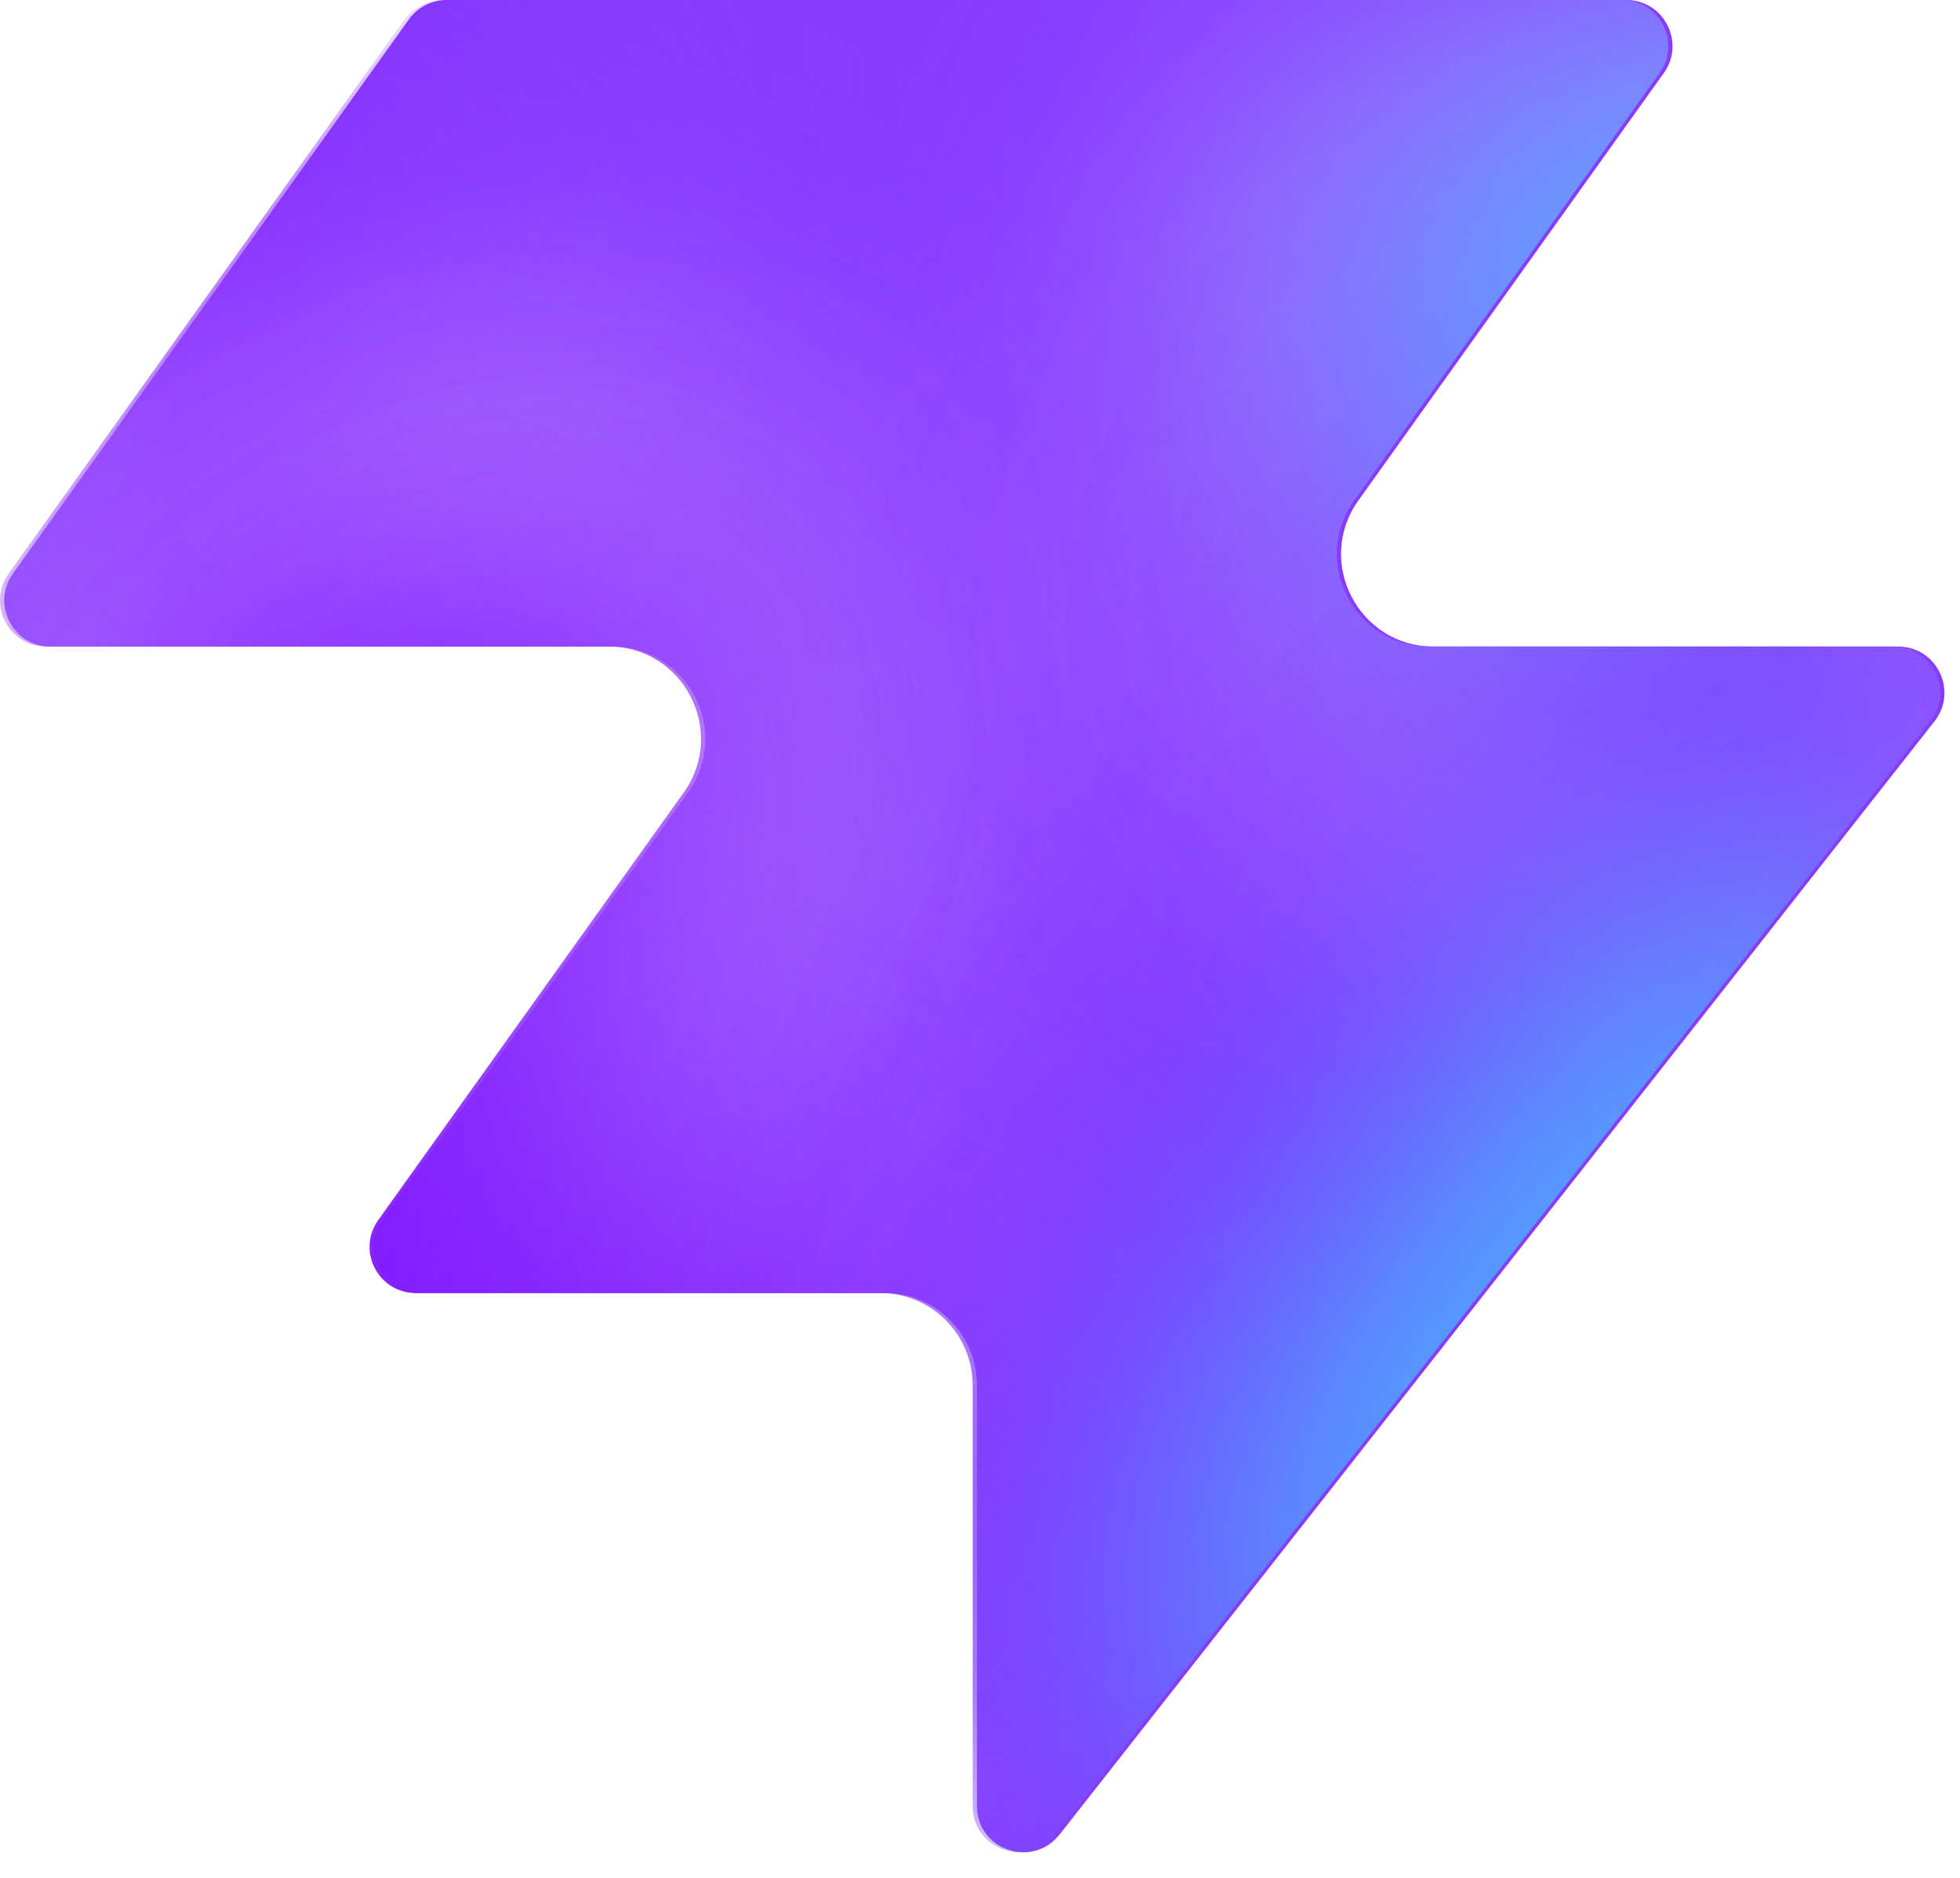
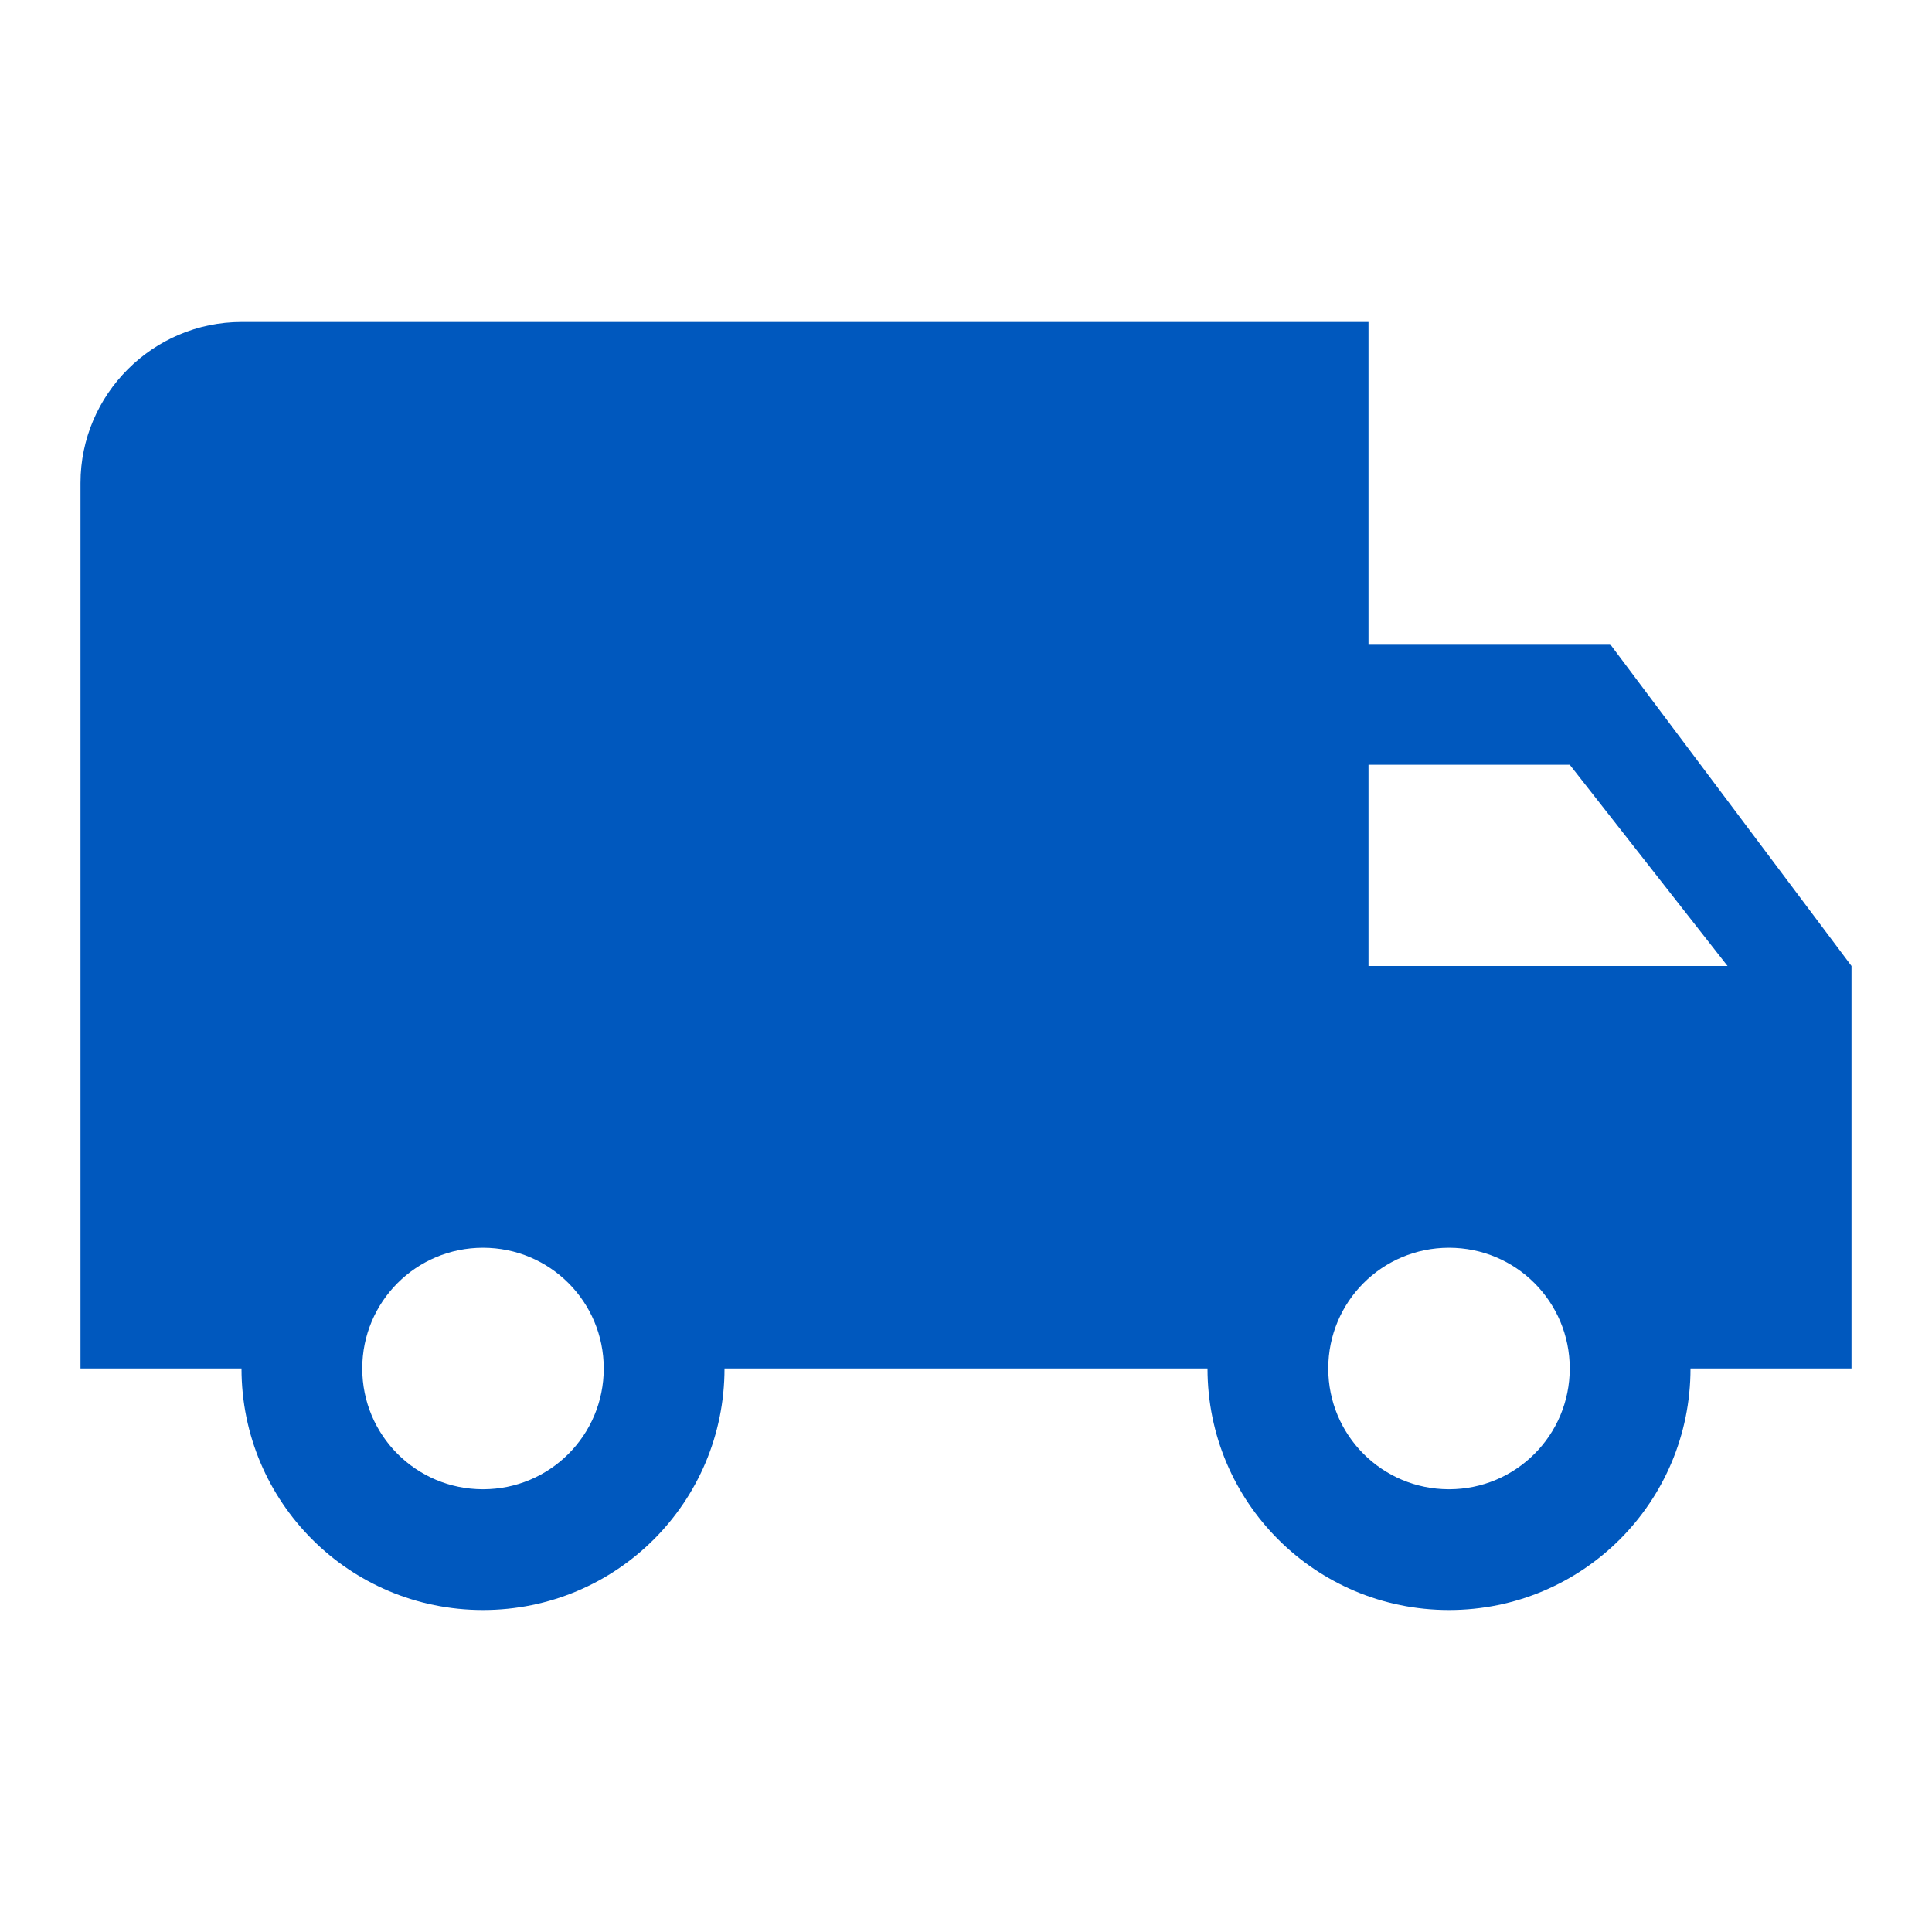
- <svg xmlns="http://www.w3.org/2000/svg" width="48" height="46" fill="none" viewBox="0 0 48 46">
-   <path fill="#863bff" d="M25.946 44.938c-.664.845-2.021.375-2.021-.698V33.937a2.26 2.26 0 0 0-2.262-2.262H10.287c-.92 0-1.456-1.04-.92-1.788l7.48-10.471c1.07-1.497 0-3.578-1.842-3.578H1.237c-.92 0-1.456-1.04-.92-1.788L10.013.474c.214-.297.556-.474.92-.474h28.894c.92 0 1.456 1.04.92 1.788l-7.48 10.471c-1.07 1.498 0 3.579 1.842 3.579h11.377c.943 0 1.473 1.088.89 1.83L25.947 44.94z" style="fill:#863bff;fill:color(display-p3 .525 .23 1);fill-opacity:1" />
-   <mask id="a" width="48" height="46" x="0" y="0" maskUnits="userSpaceOnUse" style="mask-type:alpha">
-     <path fill="#000" d="M25.842 44.938c-.664.844-2.021.375-2.021-.698V33.937a2.26 2.26 0 0 0-2.262-2.262H10.183c-.92 0-1.456-1.04-.92-1.788l7.48-10.471c1.07-1.498 0-3.579-1.842-3.579H1.133c-.92 0-1.456-1.04-.92-1.787L9.91.473c.214-.297.556-.474.92-.474h28.894c.92 0 1.456 1.04.92 1.788l-7.48 10.471c-1.07 1.498 0 3.578 1.842 3.578h11.377c.943 0 1.473 1.088.89 1.832L25.843 44.94z" style="fill:#000;fill-opacity:1" />
-   </mask>
-   <g mask="url(#a)">
-     <g filter="url(#b)">
-       <ellipse cx="5.508" cy="14.704" fill="#ede6ff" rx="5.508" ry="14.704" style="fill:#ede6ff;fill:color(display-p3 .927 .903 1);fill-opacity:1" transform="matrix(.00324 1 1 -.00324 -4.47 31.516)" />
-     </g>
-     <g filter="url(#c)">
-       <ellipse cx="10.399" cy="29.851" fill="#ede6ff" rx="10.399" ry="29.851" style="fill:#ede6ff;fill:color(display-p3 .927 .903 1);fill-opacity:1" transform="matrix(.00324 1 1 -.00324 -39.328 7.883)" />
-     </g>
-     <g filter="url(#d)">
-       <ellipse cx="5.508" cy="30.487" fill="#7e14ff" rx="5.508" ry="30.487" style="fill:#7e14ff;fill:color(display-p3 .492 .077 1);fill-opacity:1" transform="rotate(89.814 -25.913 -14.639)scale(1 -1)" />
-     </g>
-     <g filter="url(#e)">
-       <ellipse cx="5.508" cy="30.599" fill="#7e14ff" rx="5.508" ry="30.599" style="fill:#7e14ff;fill:color(display-p3 .492 .077 1);fill-opacity:1" transform="rotate(89.814 -32.644 -3.334)scale(1 -1)" />
-     </g>
-     <g filter="url(#f)">
-       <ellipse cx="5.508" cy="30.599" fill="#7e14ff" rx="5.508" ry="30.599" style="fill:#7e14ff;fill:color(display-p3 .492 .077 1);fill-opacity:1" transform="matrix(.00324 1 1 -.00324 -34.34 30.47)" />
-     </g>
-     <g filter="url(#g)">
-       <ellipse cx="14.072" cy="22.078" fill="#ede6ff" rx="14.072" ry="22.078" style="fill:#ede6ff;fill:color(display-p3 .927 .903 1);fill-opacity:1" transform="rotate(93.35 24.506 48.493)scale(-1 1)" />
-     </g>
-     <g filter="url(#h)">
-       <ellipse cx="3.47" cy="21.501" fill="#7e14ff" rx="3.47" ry="21.501" style="fill:#7e14ff;fill:color(display-p3 .492 .077 1);fill-opacity:1" transform="rotate(89.009 28.708 47.59)scale(-1 1)" />
-     </g>
-     <g filter="url(#i)">
-       <ellipse cx="3.47" cy="21.501" fill="#7e14ff" rx="3.47" ry="21.501" style="fill:#7e14ff;fill:color(display-p3 .492 .077 1);fill-opacity:1" transform="rotate(89.009 28.708 47.59)scale(-1 1)" />
-     </g>
-     <g filter="url(#j)">
-       <ellipse cx=".387" cy="8.972" fill="#7e14ff" rx="4.407" ry="29.108" style="fill:#7e14ff;fill:color(display-p3 .492 .077 1);fill-opacity:1" transform="rotate(39.51 .387 8.972)" />
-     </g>
-     <g filter="url(#k)">
-       <ellipse cx="47.523" cy="-6.092" fill="#7e14ff" rx="4.407" ry="29.108" style="fill:#7e14ff;fill:color(display-p3 .492 .077 1);fill-opacity:1" transform="rotate(37.892 47.523 -6.092)" />
-     </g>
-     <g filter="url(#l)">
-       <ellipse cx="41.412" cy="6.333" fill="#47bfff" rx="5.971" ry="9.665" style="fill:#47bfff;fill:color(display-p3 .28 .748 1);fill-opacity:1" transform="rotate(37.892 41.412 6.333)" />
-     </g>
-     <g filter="url(#m)">
-       <ellipse cx="-1.879" cy="38.332" fill="#7e14ff" rx="4.407" ry="29.108" style="fill:#7e14ff;fill:color(display-p3 .492 .077 1);fill-opacity:1" transform="rotate(37.892 -1.88 38.332)" />
-     </g>
-     <g filter="url(#n)">
-       <ellipse cx="-1.879" cy="38.332" fill="#7e14ff" rx="4.407" ry="29.108" style="fill:#7e14ff;fill:color(display-p3 .492 .077 1);fill-opacity:1" transform="rotate(37.892 -1.88 38.332)" />
-     </g>
-     <g filter="url(#o)">
-       <ellipse cx="35.651" cy="29.907" fill="#7e14ff" rx="4.407" ry="29.108" style="fill:#7e14ff;fill:color(display-p3 .492 .077 1);fill-opacity:1" transform="rotate(37.892 35.651 29.907)" />
-     </g>
-     <g filter="url(#p)">
-       <ellipse cx="38.418" cy="32.4" fill="#47bfff" rx="5.971" ry="15.297" style="fill:#47bfff;fill:color(display-p3 .28 .748 1);fill-opacity:1" transform="rotate(37.892 38.418 32.4)" />
-     </g>
-   </g>
-   <defs>
-     <filter id="b" width="60.045" height="41.654" x="-19.77" y="16.149" color-interpolation-filters="sRGB" filterUnits="userSpaceOnUse">
-       <feFlood flood-opacity="0" result="BackgroundImageFix" />
-       <feBlend in="SourceGraphic" in2="BackgroundImageFix" result="shape" />
-       <feGaussianBlur result="effect1_foregroundBlur_2002_17158" stdDeviation="7.659" />
-     </filter>
-     <filter id="c" width="90.34" height="51.437" x="-54.613" y="-7.533" color-interpolation-filters="sRGB" filterUnits="userSpaceOnUse">
-       <feFlood flood-opacity="0" result="BackgroundImageFix" />
-       <feBlend in="SourceGraphic" in2="BackgroundImageFix" result="shape" />
-       <feGaussianBlur result="effect1_foregroundBlur_2002_17158" stdDeviation="7.659" />
-     </filter>
-     <filter id="d" width="79.355" height="29.4" x="-49.64" y="2.03" color-interpolation-filters="sRGB" filterUnits="userSpaceOnUse">
-       <feFlood flood-opacity="0" result="BackgroundImageFix" />
-       <feBlend in="SourceGraphic" in2="BackgroundImageFix" result="shape" />
-       <feGaussianBlur result="effect1_foregroundBlur_2002_17158" stdDeviation="4.596" />
-     </filter>
-     <filter id="e" width="79.579" height="29.4" x="-45.045" y="20.029" color-interpolation-filters="sRGB" filterUnits="userSpaceOnUse">
-       <feFlood flood-opacity="0" result="BackgroundImageFix" />
-       <feBlend in="SourceGraphic" in2="BackgroundImageFix" result="shape" />
-       <feGaussianBlur result="effect1_foregroundBlur_2002_17158" stdDeviation="4.596" />
-     </filter>
-     <filter id="f" width="79.579" height="29.4" x="-43.513" y="21.178" color-interpolation-filters="sRGB" filterUnits="userSpaceOnUse">
-       <feFlood flood-opacity="0" result="BackgroundImageFix" />
-       <feBlend in="SourceGraphic" in2="BackgroundImageFix" result="shape" />
-       <feGaussianBlur result="effect1_foregroundBlur_2002_17158" stdDeviation="4.596" />
-     </filter>
-     <filter id="g" width="74.749" height="58.852" x="15.756" y="-17.901" color-interpolation-filters="sRGB" filterUnits="userSpaceOnUse">
-       <feFlood flood-opacity="0" result="BackgroundImageFix" />
-       <feBlend in="SourceGraphic" in2="BackgroundImageFix" result="shape" />
-       <feGaussianBlur result="effect1_foregroundBlur_2002_17158" stdDeviation="7.659" />
-     </filter>
-     <filter id="h" width="61.377" height="25.362" x="23.548" y="2.284" color-interpolation-filters="sRGB" filterUnits="userSpaceOnUse">
-       <feFlood flood-opacity="0" result="BackgroundImageFix" />
-       <feBlend in="SourceGraphic" in2="BackgroundImageFix" result="shape" />
-       <feGaussianBlur result="effect1_foregroundBlur_2002_17158" stdDeviation="4.596" />
-     </filter>
-     <filter id="i" width="61.377" height="25.362" x="23.548" y="2.284" color-interpolation-filters="sRGB" filterUnits="userSpaceOnUse">
-       <feFlood flood-opacity="0" result="BackgroundImageFix" />
-       <feBlend in="SourceGraphic" in2="BackgroundImageFix" result="shape" />
-       <feGaussianBlur result="effect1_foregroundBlur_2002_17158" stdDeviation="4.596" />
-     </filter>
-     <filter id="j" width="56.045" height="63.649" x="-27.636" y="-22.853" color-interpolation-filters="sRGB" filterUnits="userSpaceOnUse">
-       <feFlood flood-opacity="0" result="BackgroundImageFix" />
-       <feBlend in="SourceGraphic" in2="BackgroundImageFix" result="shape" />
-       <feGaussianBlur result="effect1_foregroundBlur_2002_17158" stdDeviation="4.596" />
-     </filter>
-     <filter id="k" width="54.814" height="64.646" x="20.116" y="-38.415" color-interpolation-filters="sRGB" filterUnits="userSpaceOnUse">
-       <feFlood flood-opacity="0" result="BackgroundImageFix" />
-       <feBlend in="SourceGraphic" in2="BackgroundImageFix" result="shape" />
-       <feGaussianBlur result="effect1_foregroundBlur_2002_17158" stdDeviation="4.596" />
-     </filter>
-     <filter id="l" width="33.541" height="35.313" x="24.641" y="-11.323" color-interpolation-filters="sRGB" filterUnits="userSpaceOnUse">
-       <feFlood flood-opacity="0" result="BackgroundImageFix" />
-       <feBlend in="SourceGraphic" in2="BackgroundImageFix" result="shape" />
-       <feGaussianBlur result="effect1_foregroundBlur_2002_17158" stdDeviation="4.596" />
-     </filter>
-     <filter id="m" width="54.814" height="64.646" x="-29.286" y="6.009" color-interpolation-filters="sRGB" filterUnits="userSpaceOnUse">
-       <feFlood flood-opacity="0" result="BackgroundImageFix" />
-       <feBlend in="SourceGraphic" in2="BackgroundImageFix" result="shape" />
-       <feGaussianBlur result="effect1_foregroundBlur_2002_17158" stdDeviation="4.596" />
-     </filter>
-     <filter id="n" width="54.814" height="64.646" x="-29.286" y="6.009" color-interpolation-filters="sRGB" filterUnits="userSpaceOnUse">
-       <feFlood flood-opacity="0" result="BackgroundImageFix" />
-       <feBlend in="SourceGraphic" in2="BackgroundImageFix" result="shape" />
-       <feGaussianBlur result="effect1_foregroundBlur_2002_17158" stdDeviation="4.596" />
-     </filter>
-     <filter id="o" width="54.814" height="64.646" x="8.244" y="-2.416" color-interpolation-filters="sRGB" filterUnits="userSpaceOnUse">
-       <feFlood flood-opacity="0" result="BackgroundImageFix" />
-       <feBlend in="SourceGraphic" in2="BackgroundImageFix" result="shape" />
-       <feGaussianBlur result="effect1_foregroundBlur_2002_17158" stdDeviation="4.596" />
-     </filter>
-     <filter id="p" width="39.409" height="43.623" x="18.713" y="10.588" color-interpolation-filters="sRGB" filterUnits="userSpaceOnUse">
-       <feFlood flood-opacity="0" result="BackgroundImageFix" />
-       <feBlend in="SourceGraphic" in2="BackgroundImageFix" result="shape" />
-       <feGaussianBlur result="effect1_foregroundBlur_2002_17158" stdDeviation="4.596" />
-     </filter>
-   </defs>
+ <svg xmlns="http://www.w3.org/2000/svg" viewBox="0 0 24 24" fill="#0058be">
+   <path d="M20 8h-3V4H3c-1.1 0-2 .9-2 2v11h2c0 1.66 1.34 3 3 3s3-1.34 3-3h6c0 1.66 1.34 3 3 3s3-1.34 3-3h2v-5l-3-4zM6 18.5c-.83 0-1.5-.67-1.5-1.5s.67-1.5 1.5-1.5 1.5.67 1.5 1.5-.67 1.5-1.5 1.5zm13.5-9l1.96 2.5H17V9.5h2.5zm-1.5 9c-.83 0-1.5-.67-1.5-1.5s.67-1.5 1.5-1.5 1.5.67 1.5 1.5-.67 1.5-1.5 1.5z" />
</svg>
